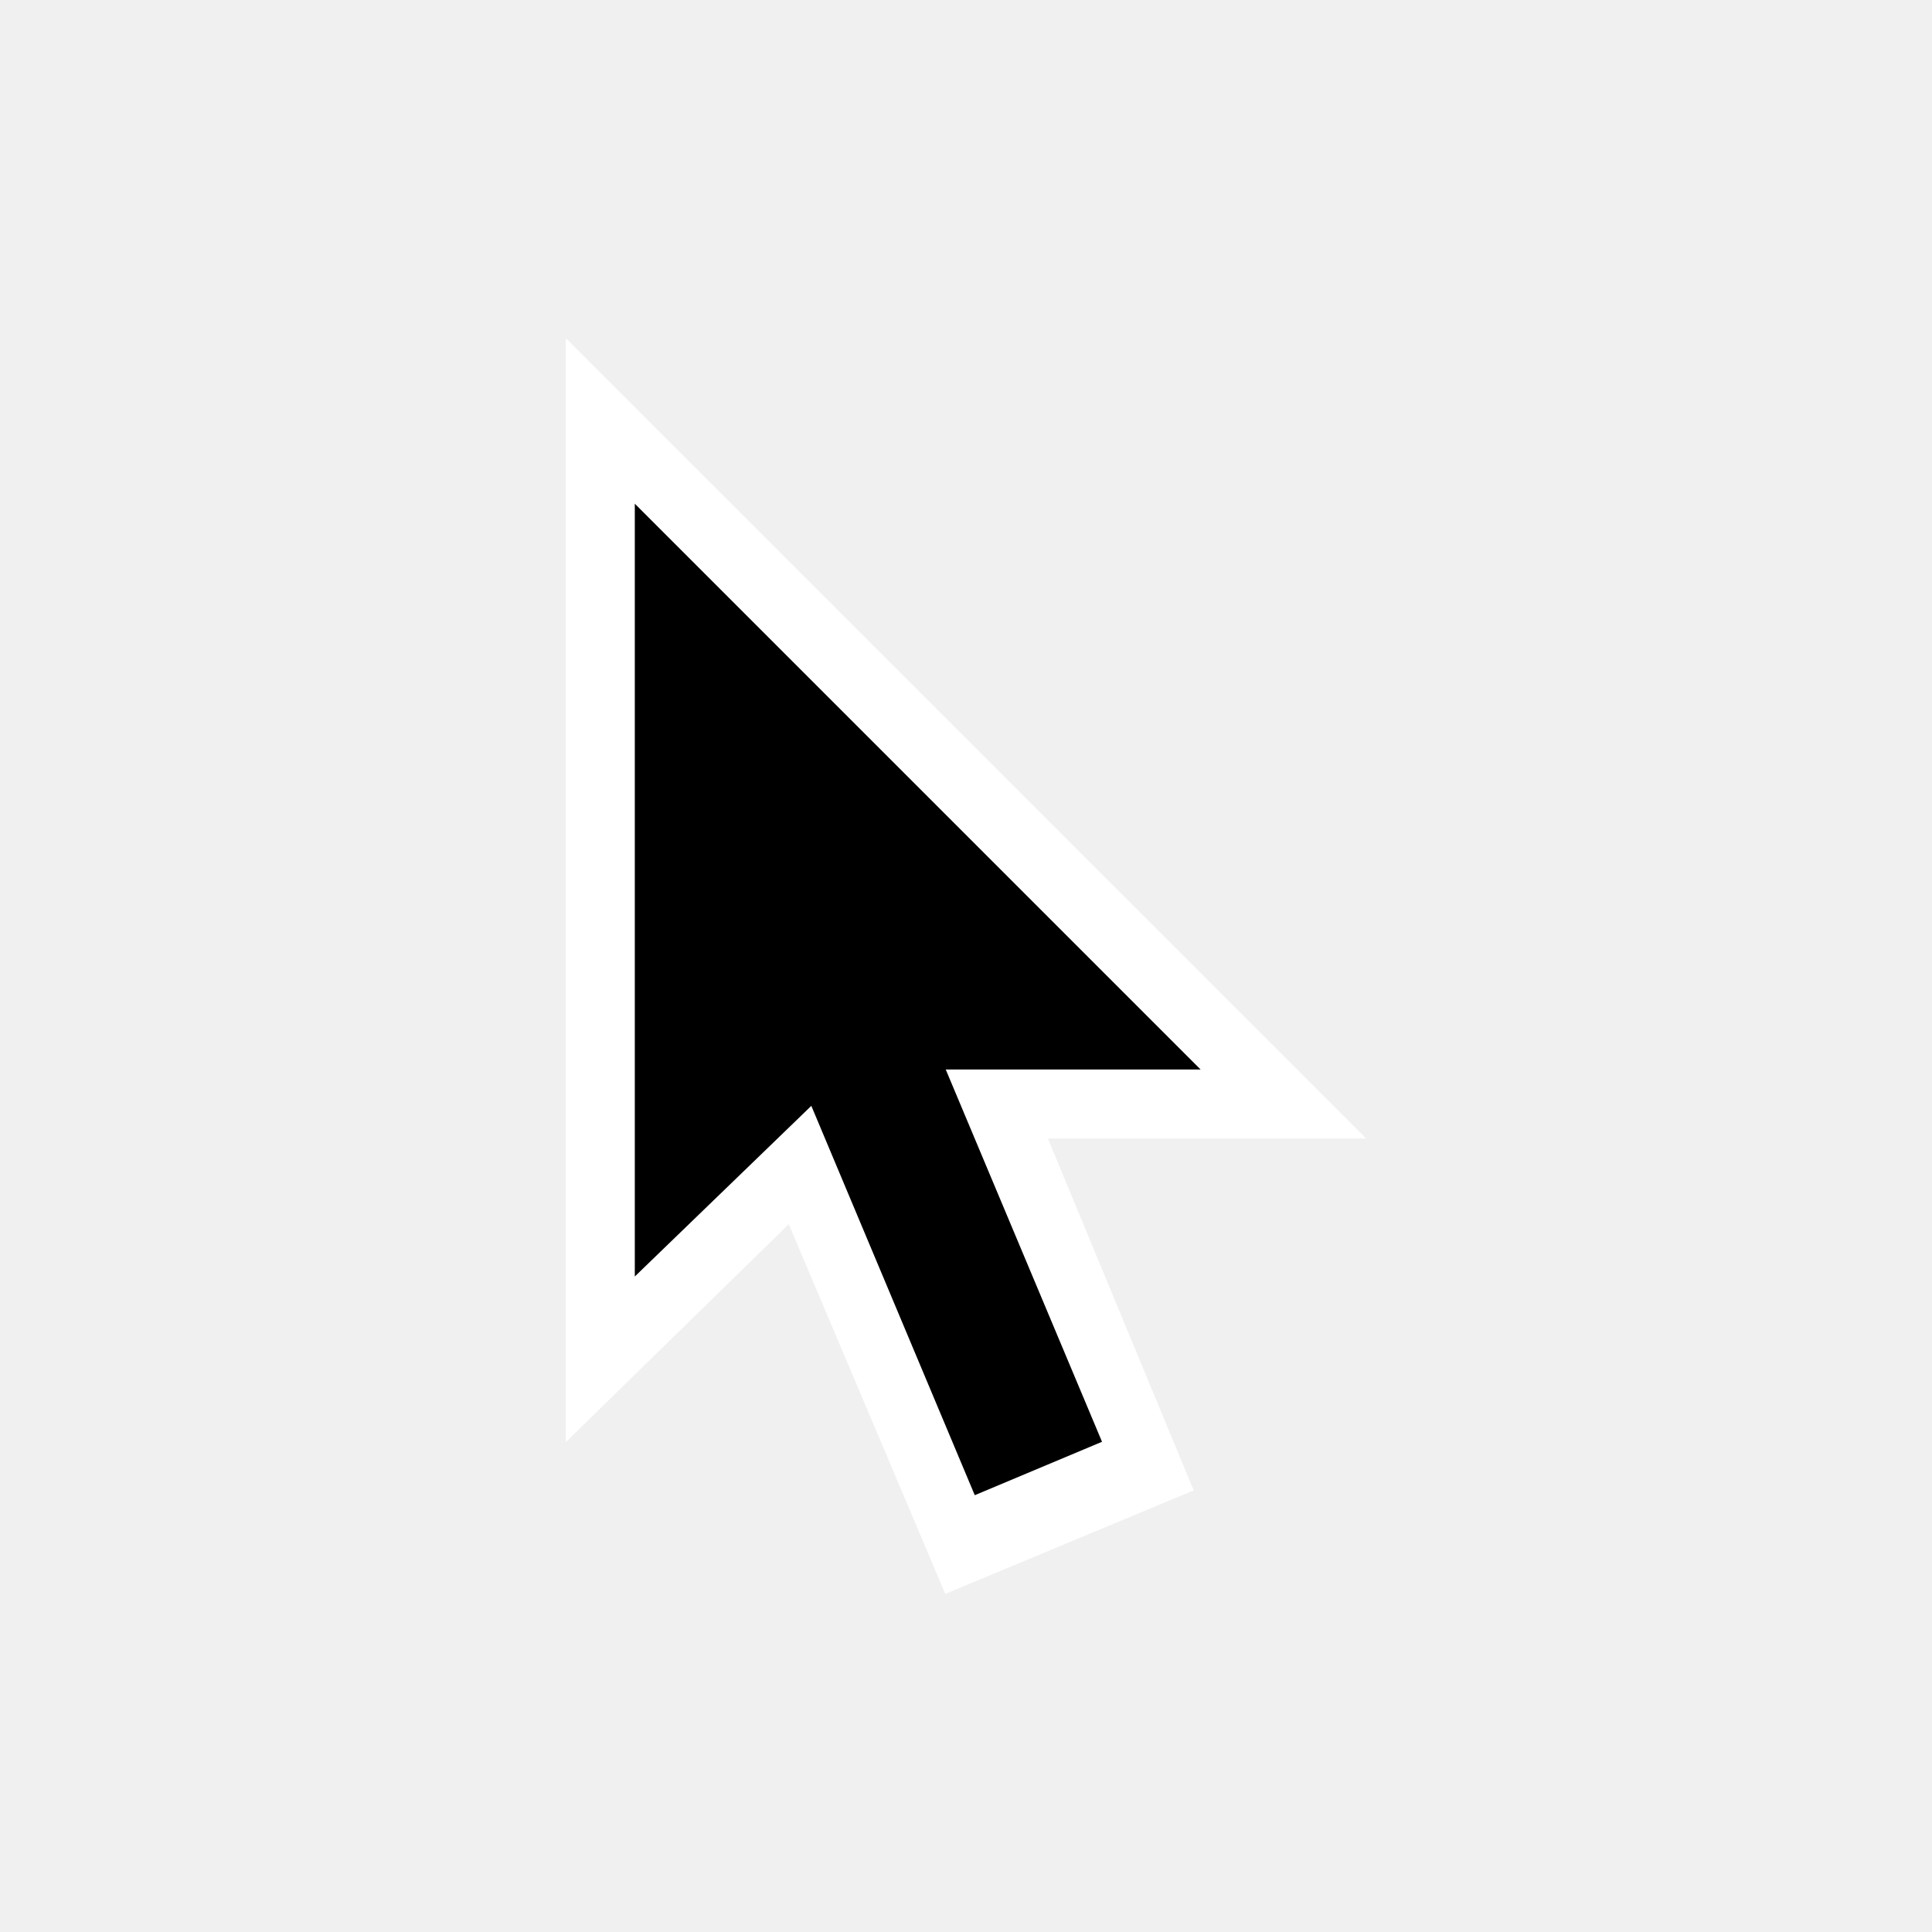
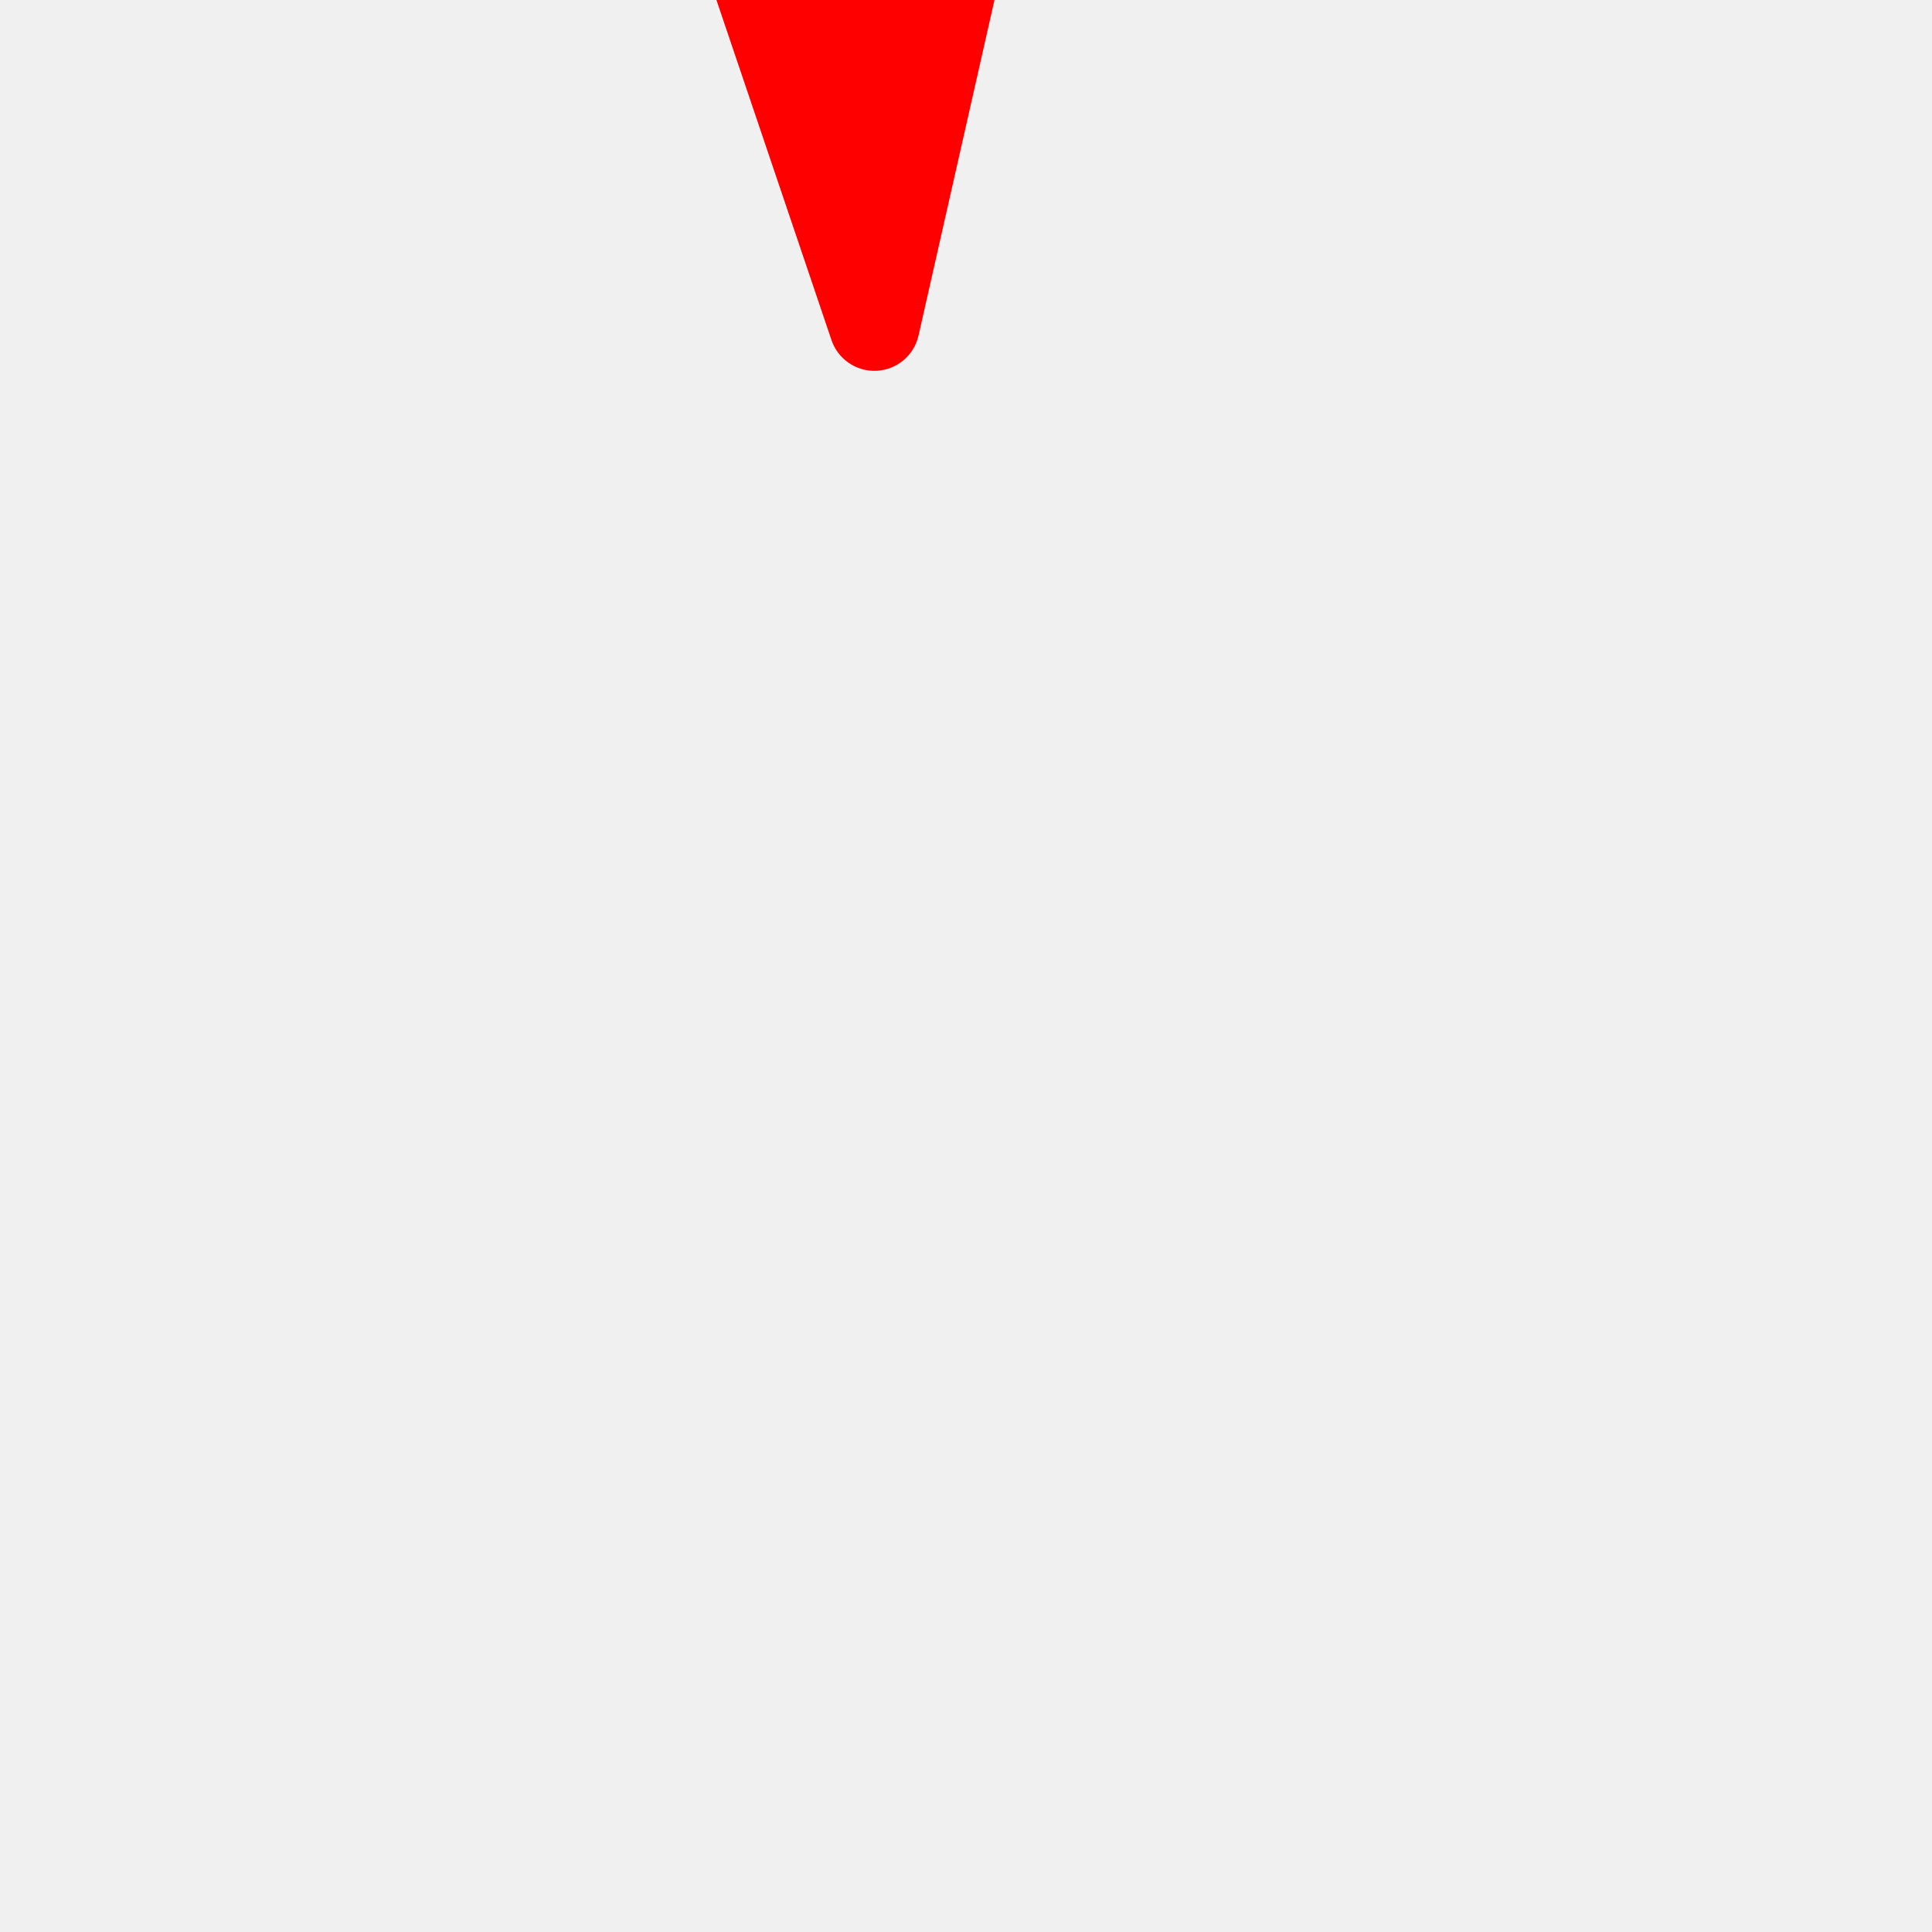
- <svg xmlns="http://www.w3.org/2000/svg" version="1.1" id="Layer_1" x="0px" y="0px" viewBox="0 0 28 28" enable-background="new 0 0 28 28" xml:space="preserve">
-   <polygon fill="#FFFFFF" points="8.2,20.9 8.2,4.9 19.8,16.5 13,16.5 12.6,16.6 " />
-   <polygon fill="#FFFFFF" points="17.3,21.6 13.7,23.1 9,12 12.7,10.5 " />
-   <rect x="12.5" y="13.6" transform="matrix(0.9221 -0.3871 0.3871 0.9221 -5.7605 6.5909)" width="2" height="8" />
-   <polygon points="9.2,7.3 9.2,18.5 12.2,15.6 12.6,15.5 17.4,15.5 " />
+ <svg xmlns="http://www.w3.org/2000/svg" viewBox="0 0 64 64" style="background:blue;transform:translate(-16px, -16px) rotate(-45deg);">
+   <path d="M52.48,50.05,33.34,11.34a1.5,1.5,0,0,0-2.68,0L11.52,50.05A1.5,1.5,0,0,0,13.66,52L32,40.43,50.34,52A1.51,1.51,0,0,0,52.48,50.05Z" fill="red" />
</svg>
